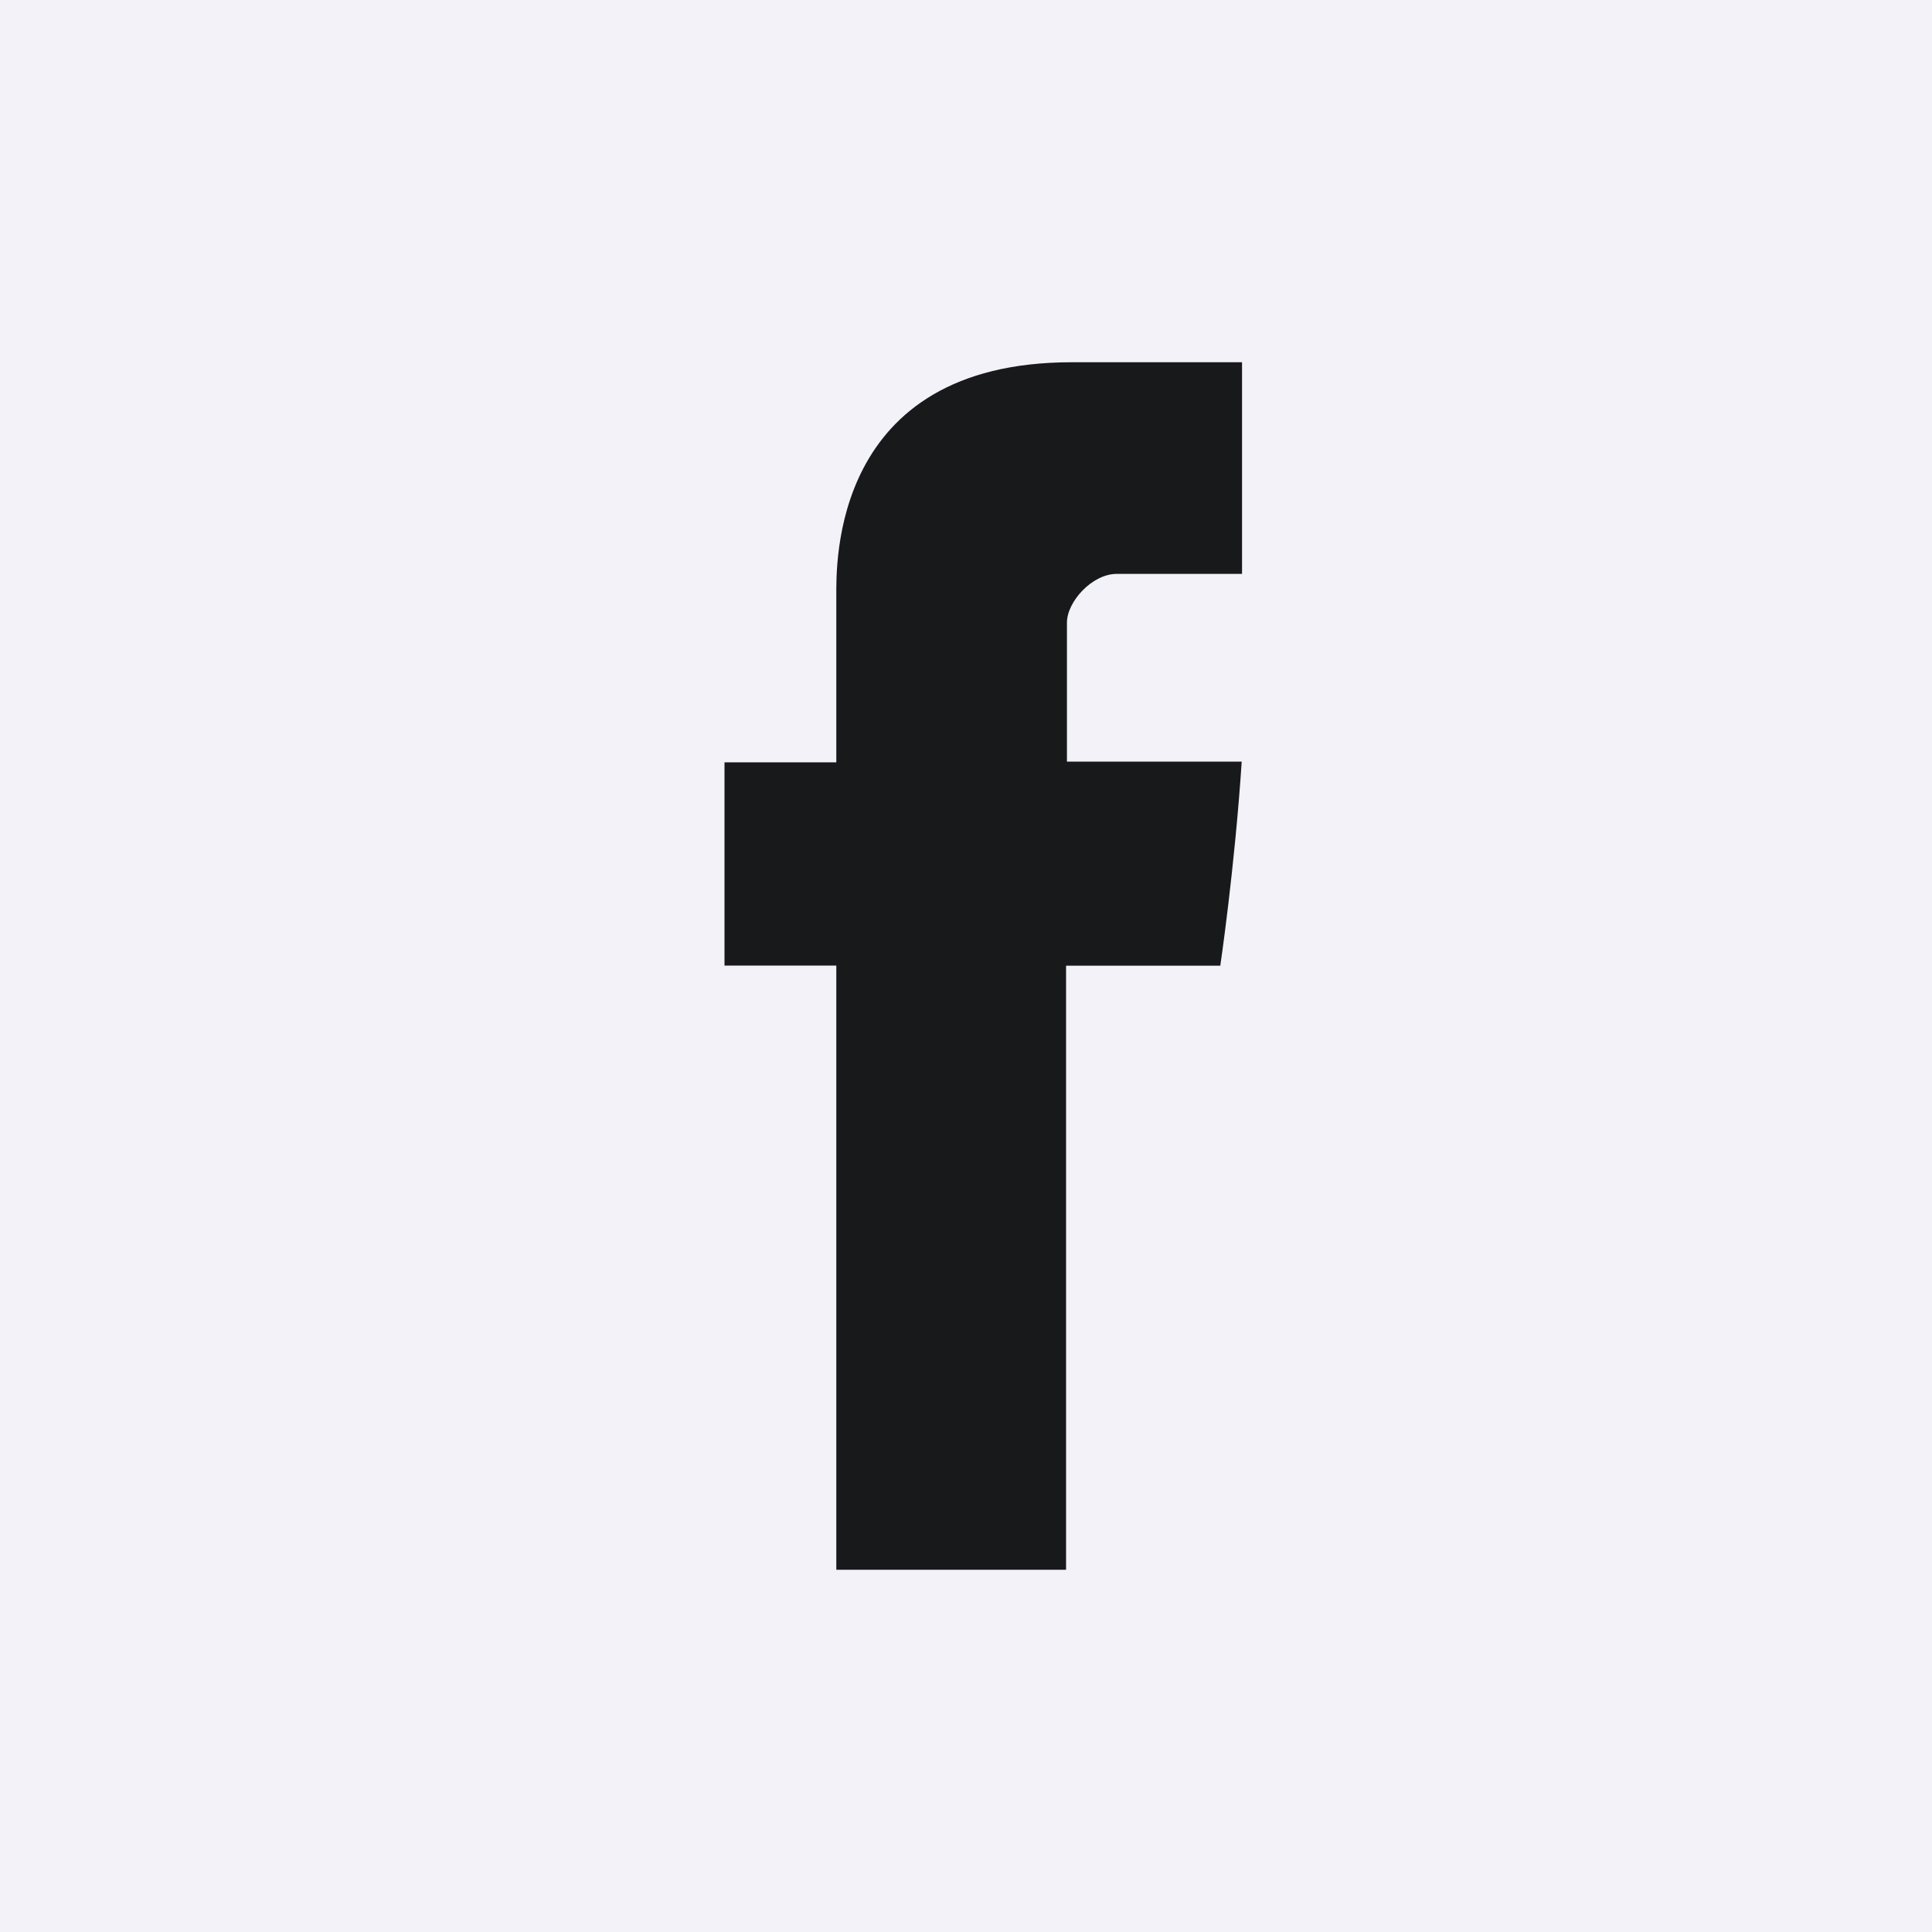
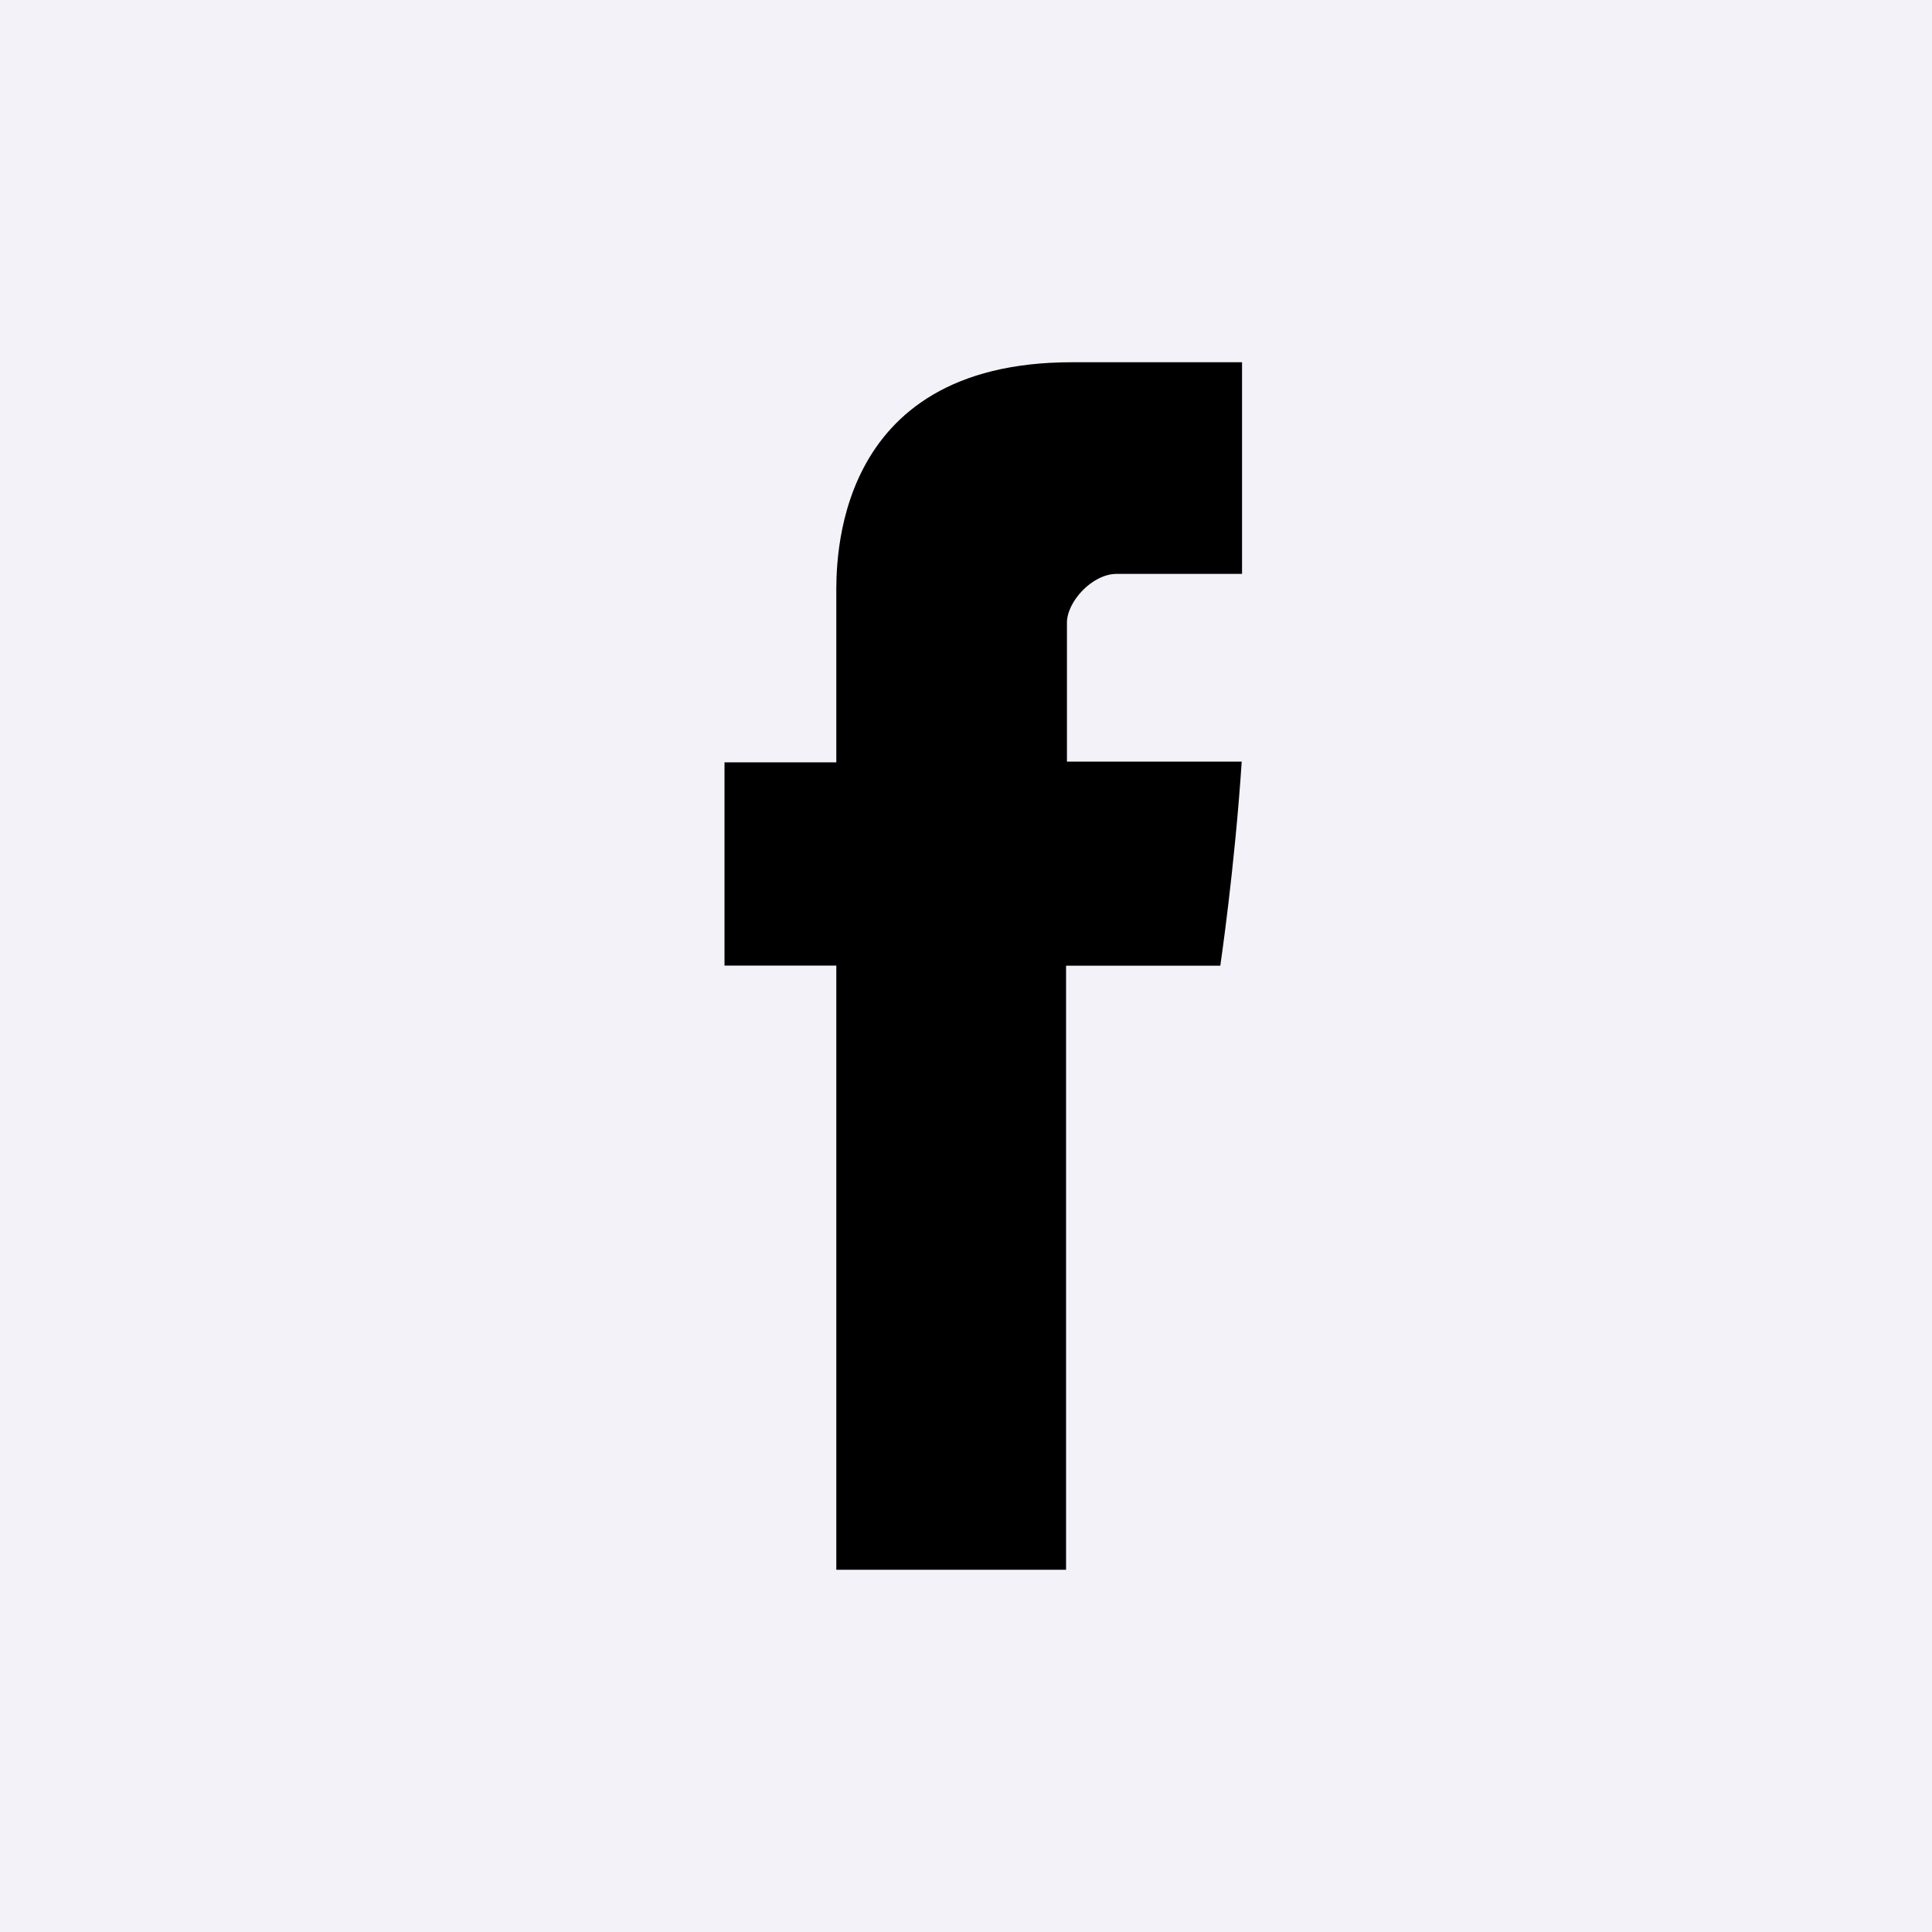
<svg xmlns="http://www.w3.org/2000/svg" width="24" height="24" viewBox="0 0 24 24" fill="none">
  <path d="M0 0V24H24V0H0Z" fill="#F2F2F8" />
-   <path d="M15.428 7.129H13.873C13.565 7.129 13.254 7.476 13.254 7.734V9.461H15.425C15.338 10.785 15.159 11.996 15.159 11.996H13.243V19.5H10.389V11.995H9V9.47H10.389V7.405C10.389 7.028 10.319 4.5 13.314 4.5H15.429V7.129H15.428Z" fill="#18191B" />
+   <path d="M15.428 7.129H13.873C13.565 7.129 13.254 7.476 13.254 7.734V9.461H15.425C15.338 10.785 15.159 11.996 15.159 11.996H13.243V19.5H10.389V11.995H9V9.47H10.389V7.405C10.389 7.028 10.319 4.5 13.314 4.5H15.429V7.129H15.428Z" fill="currentColor" />
</svg>
